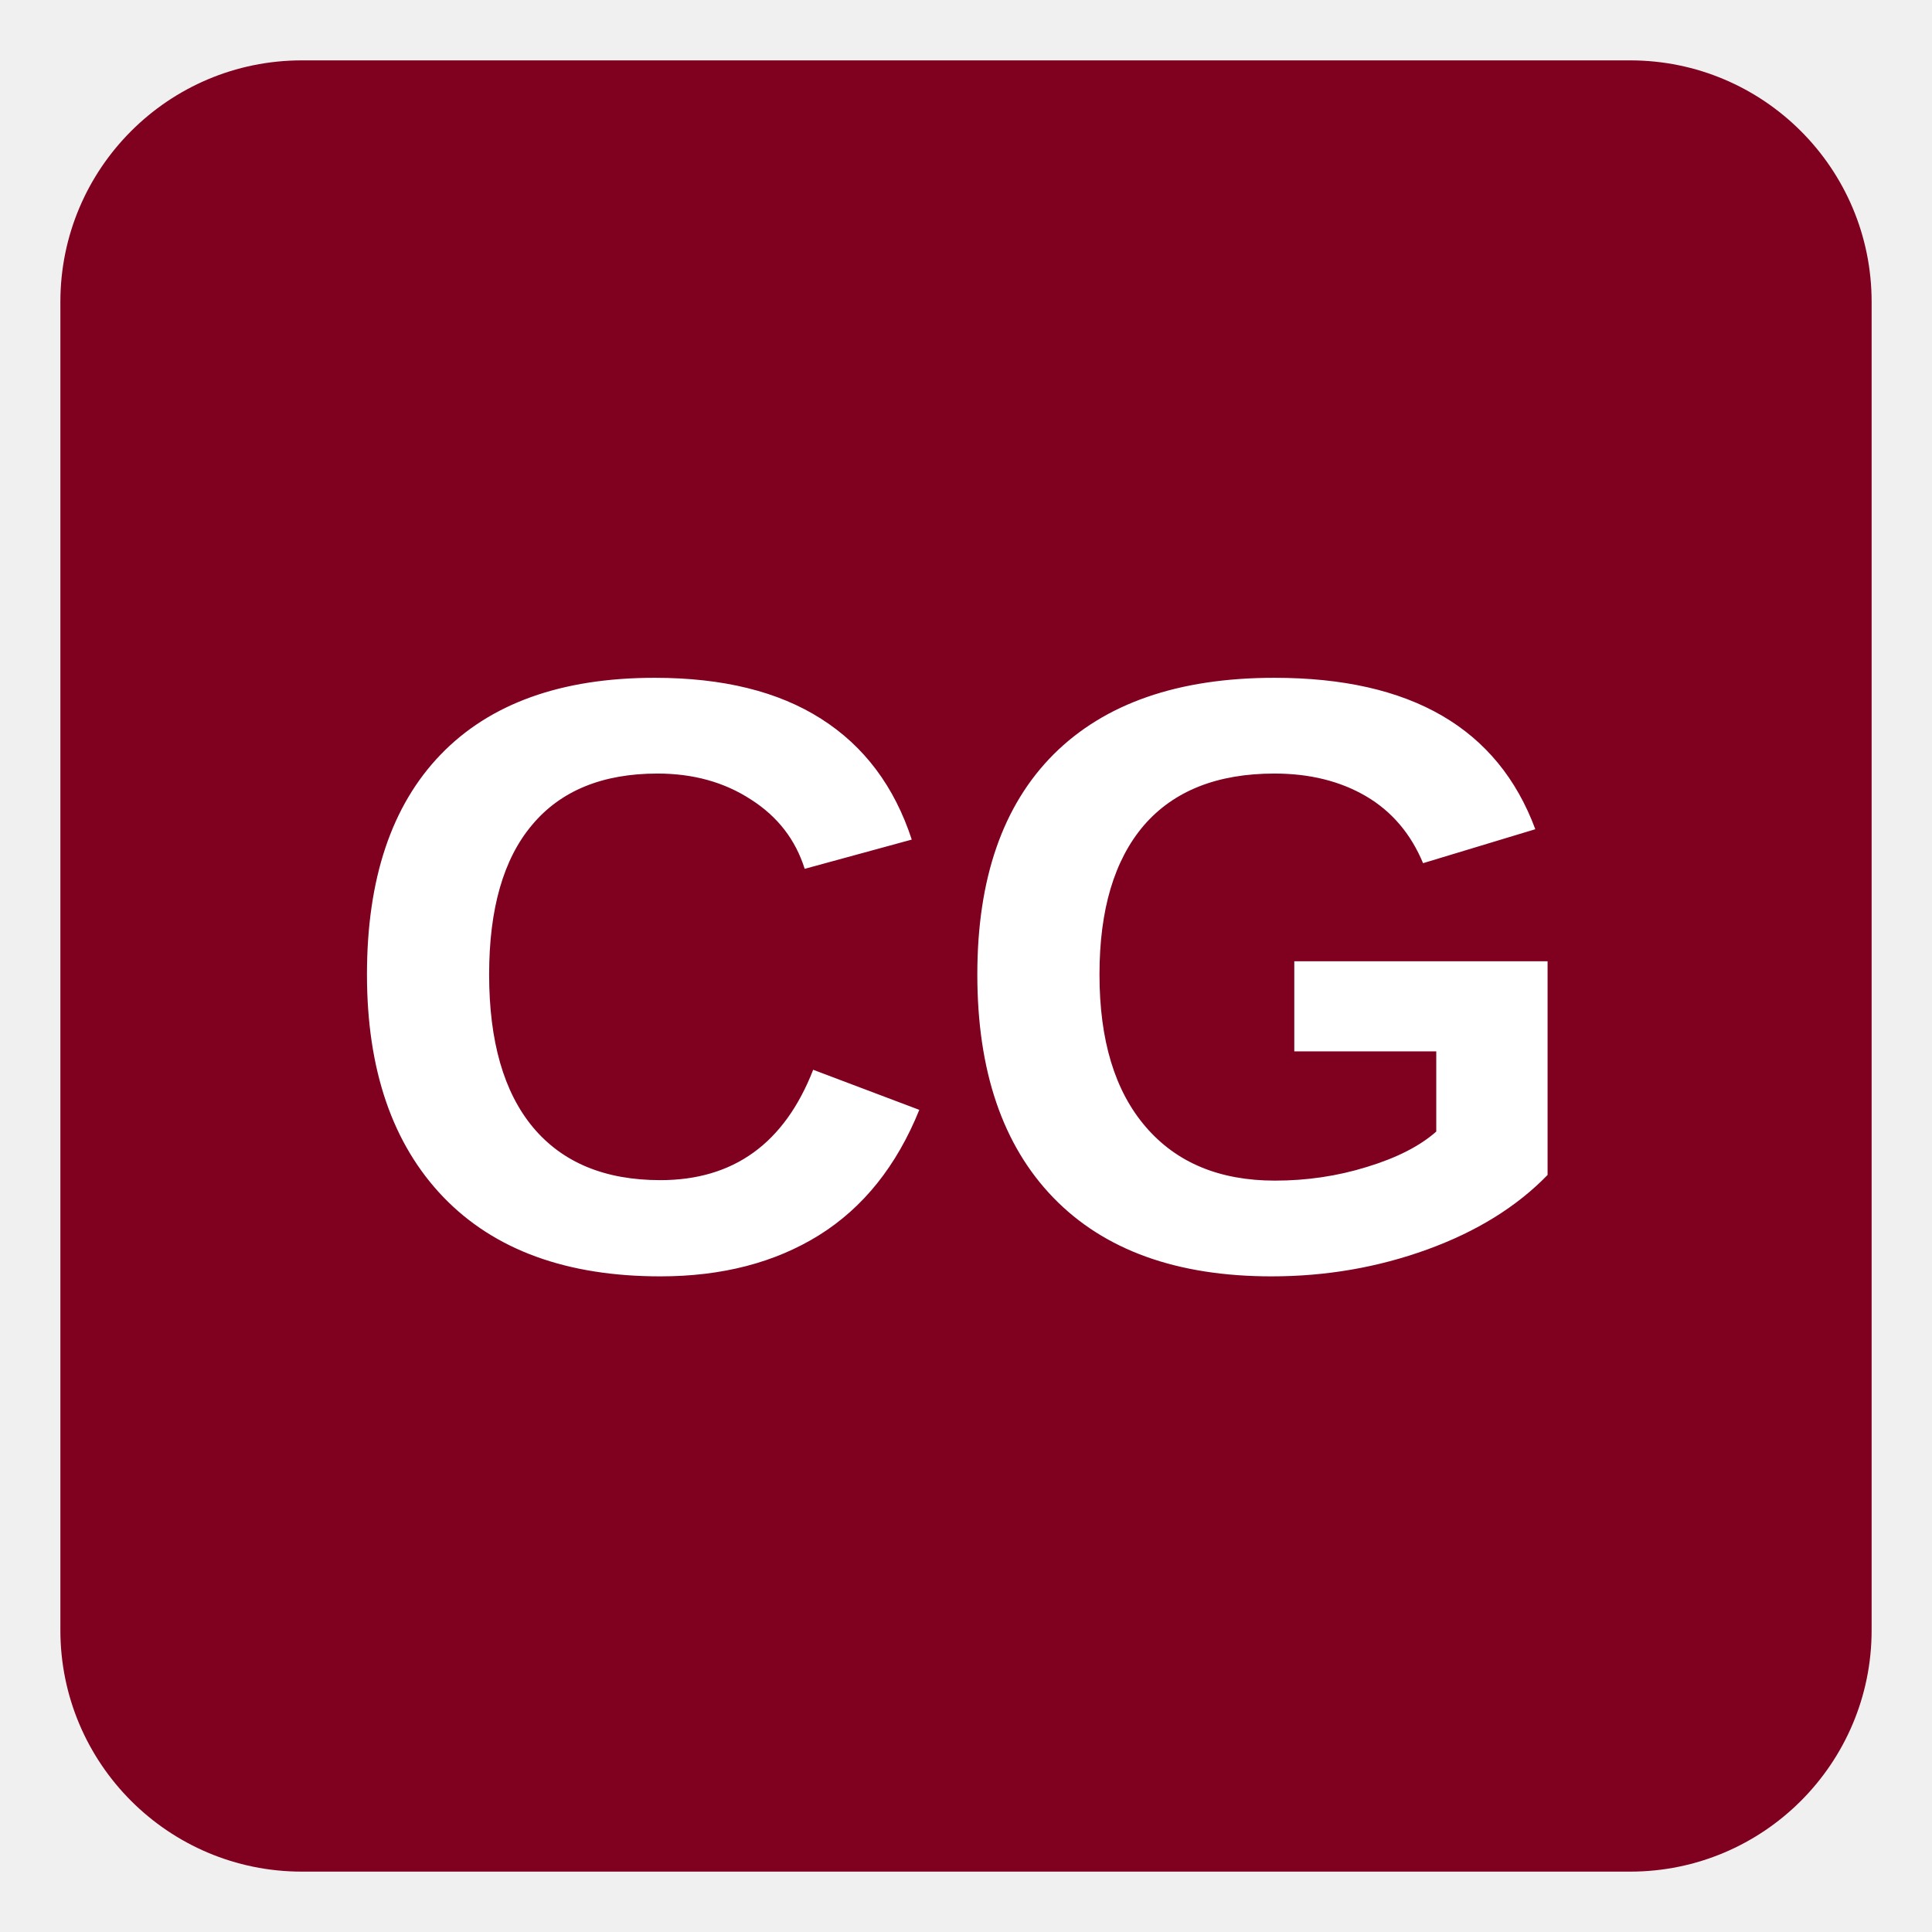
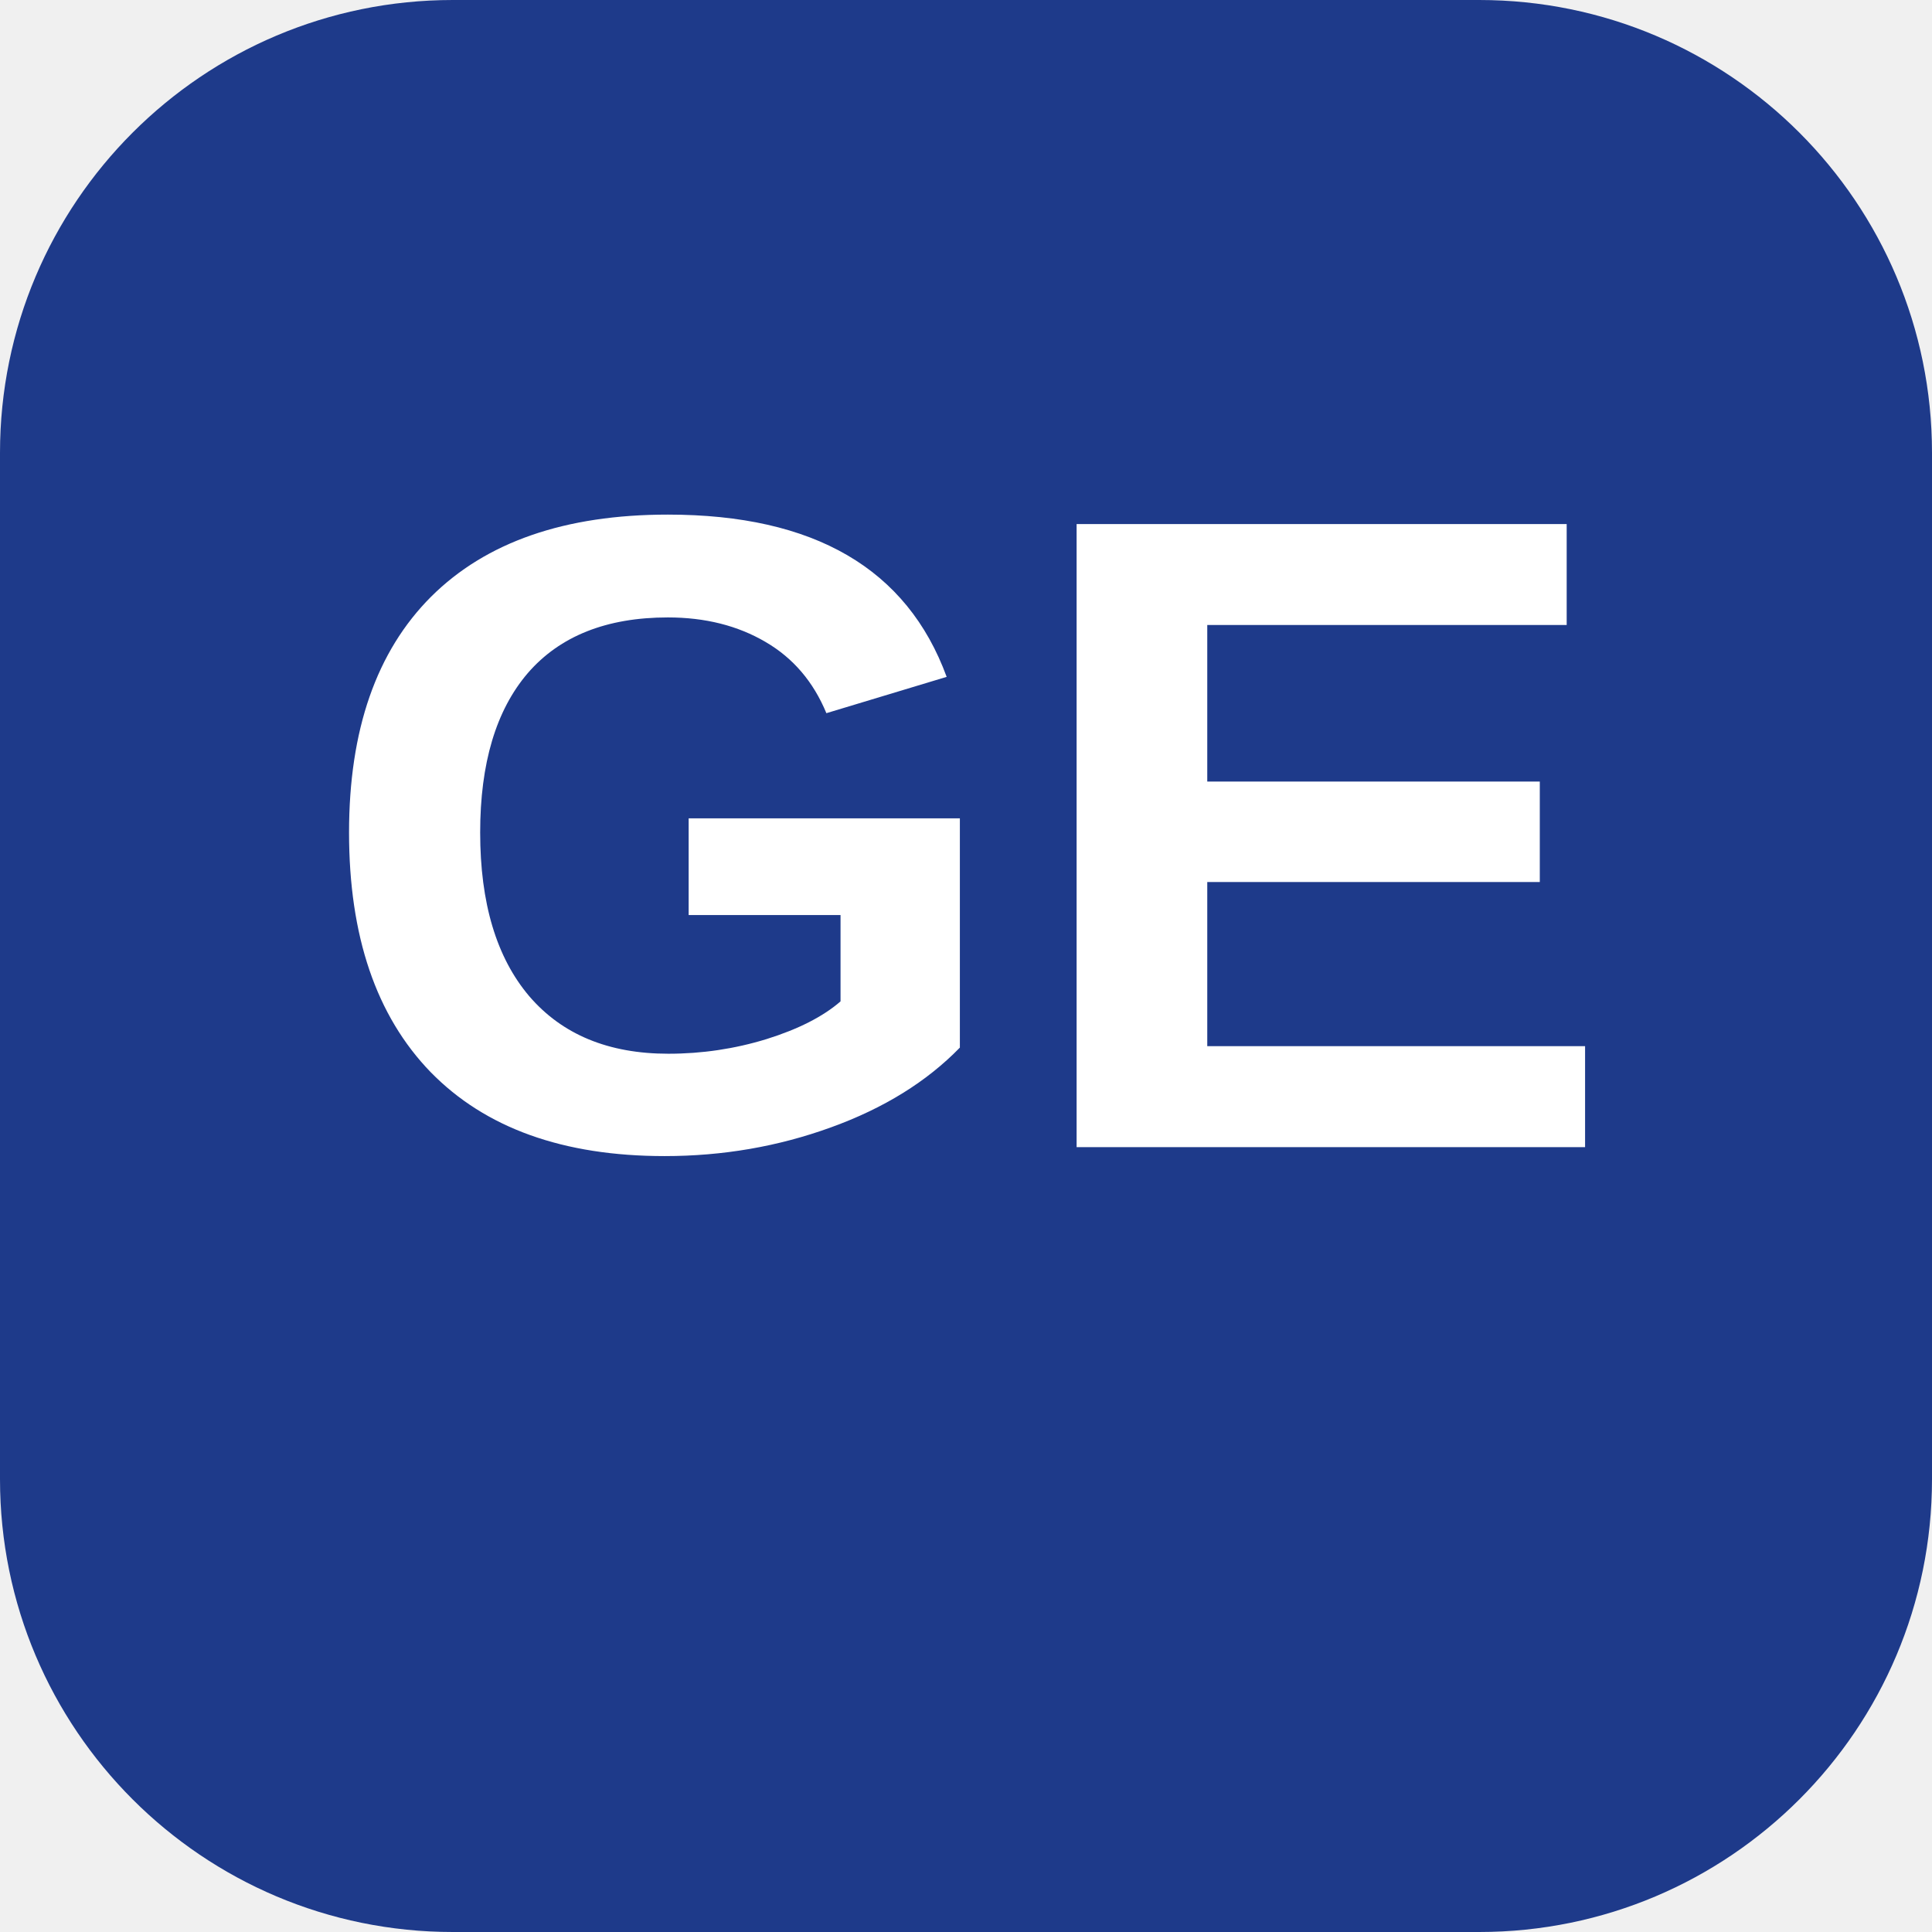
<svg xmlns="http://www.w3.org/2000/svg" viewBox="0 0 64 64" width="64" height="64">
-   <rect x="2" y="2" width="60" height="60" rx="8" fill="#800020" />
-   <text x="32" y="42" text-anchor="middle" font-family="Arial,sans-serif" font-size="28" font-weight="700" fill="white">CG</text>
+   <rect width="64" height="64" rx="15" fill="#1E3A8A" />
+   <text x="32" y="38" font-family="Arial,Helvetica,sans-serif" font-size="30" font-weight="900" text-anchor="middle" fill="#FFFFFF">GE</text>
</svg>
